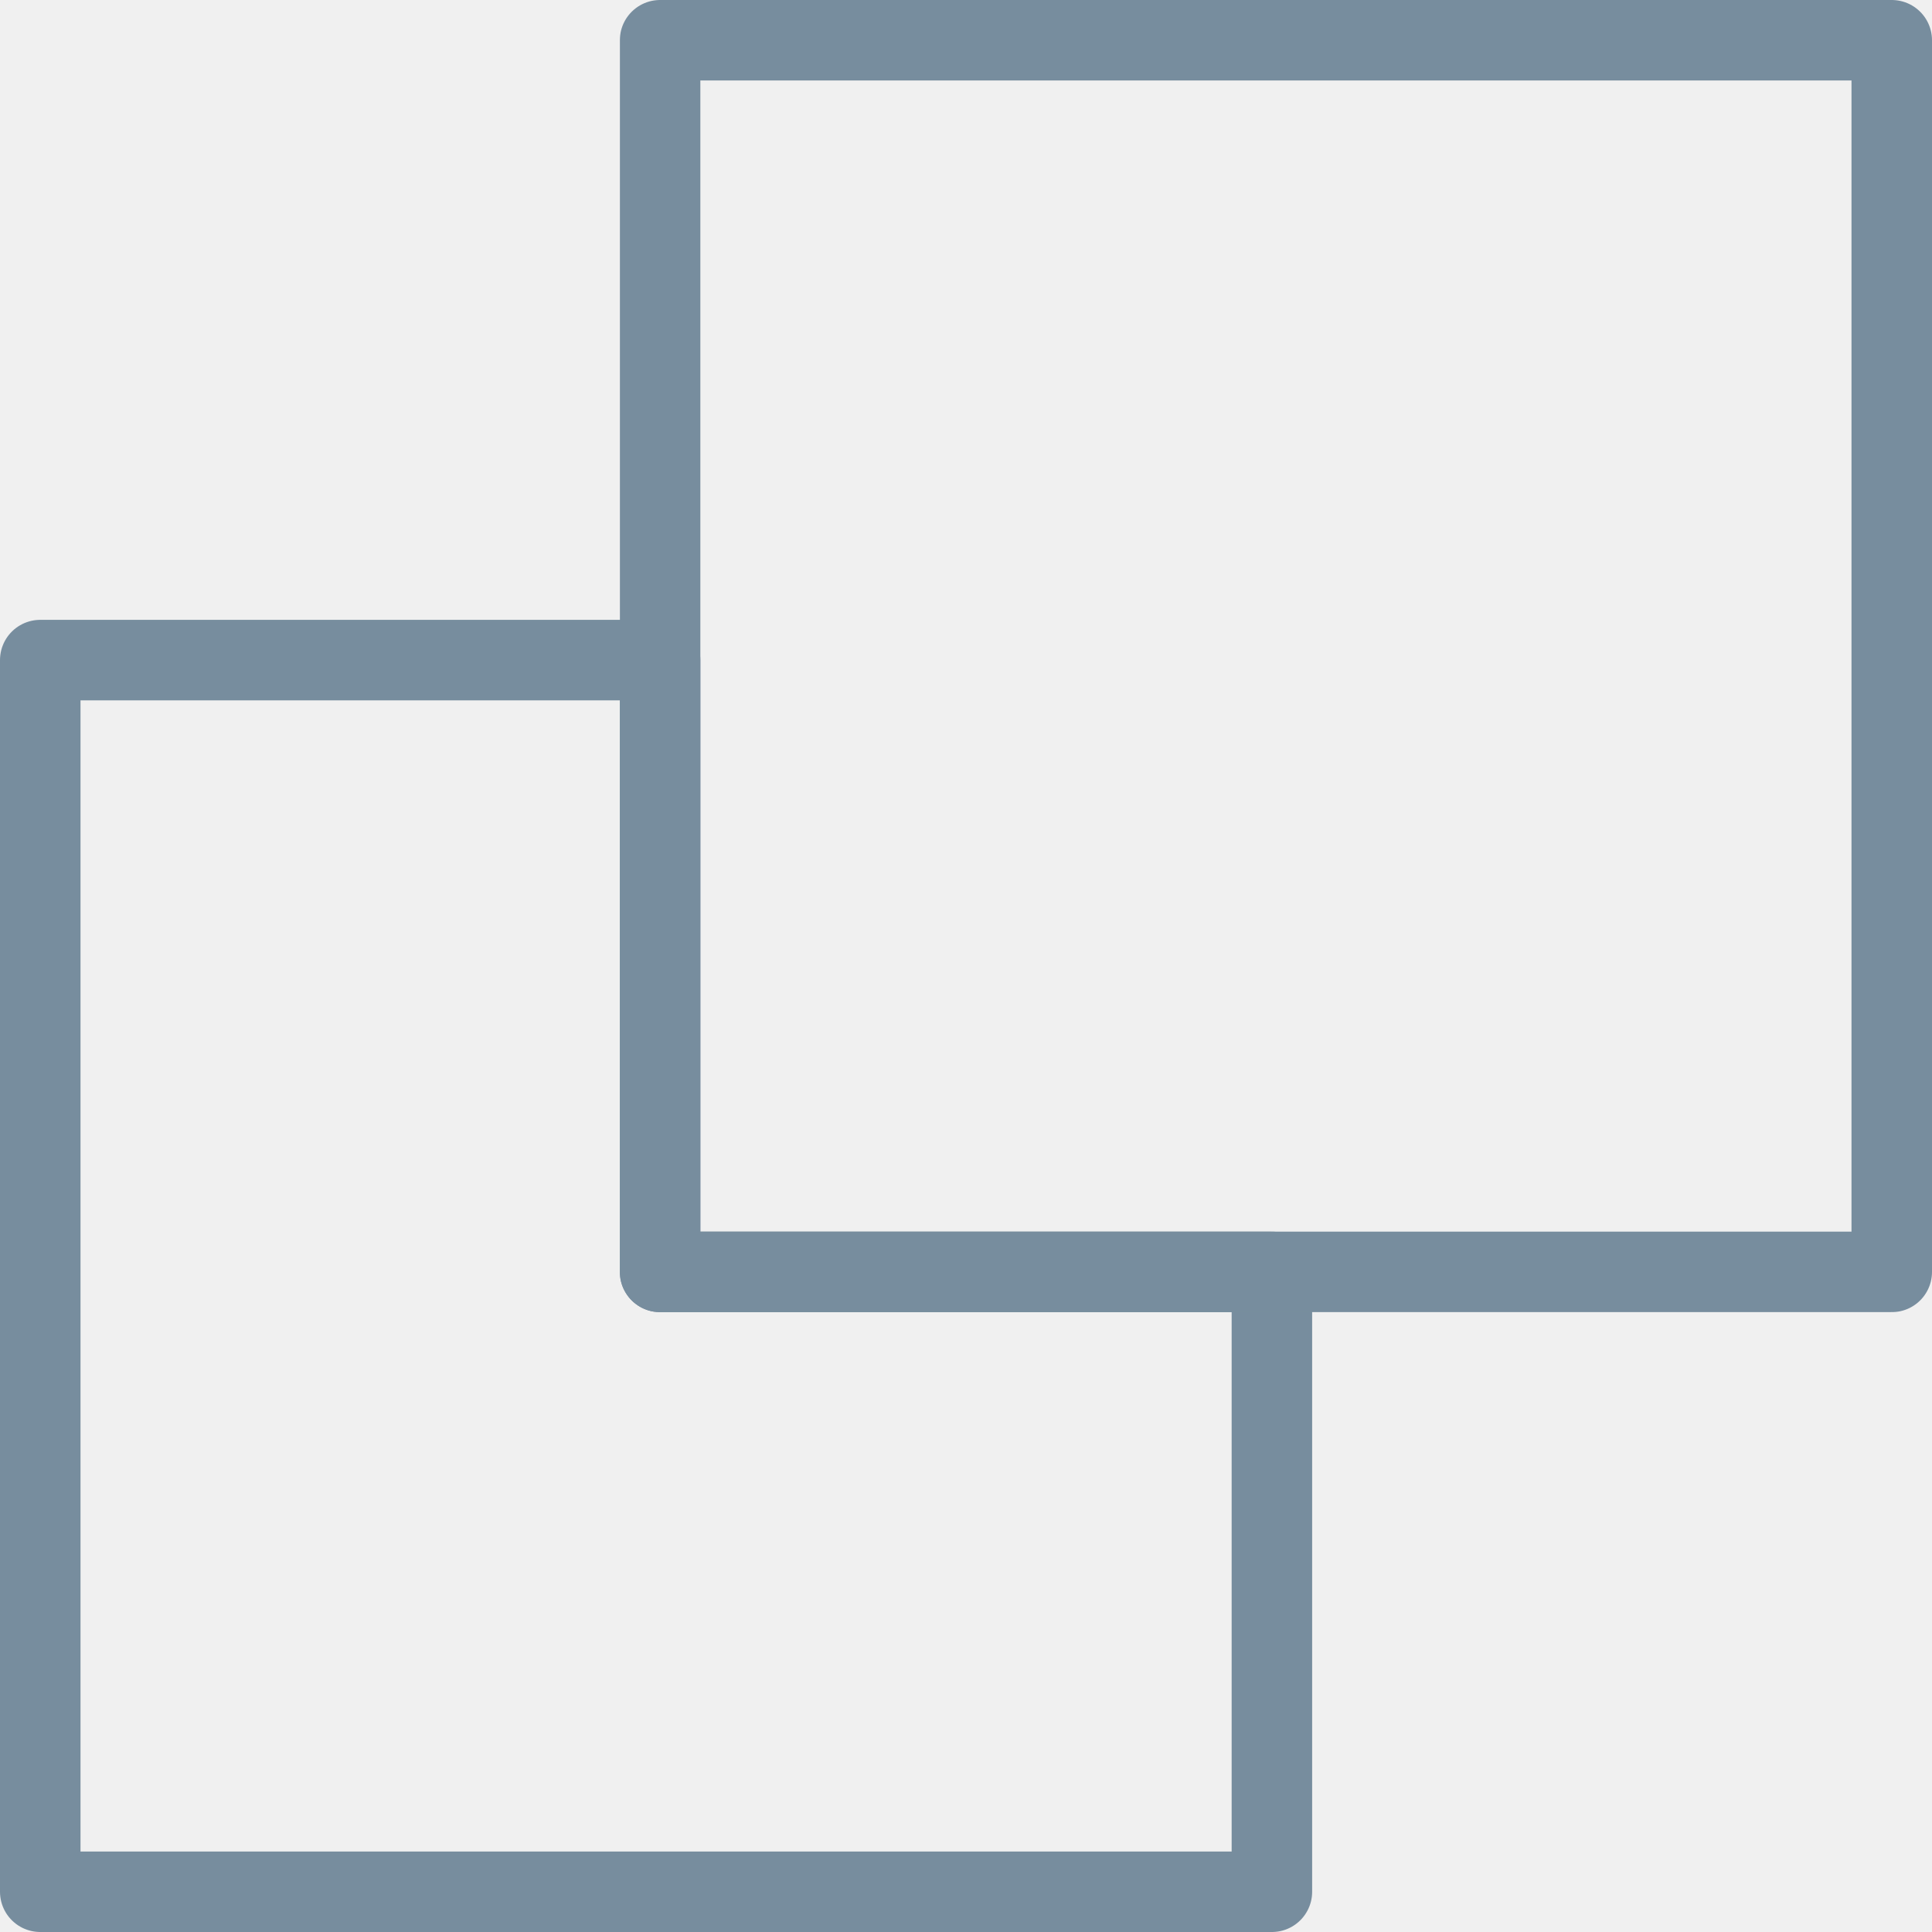
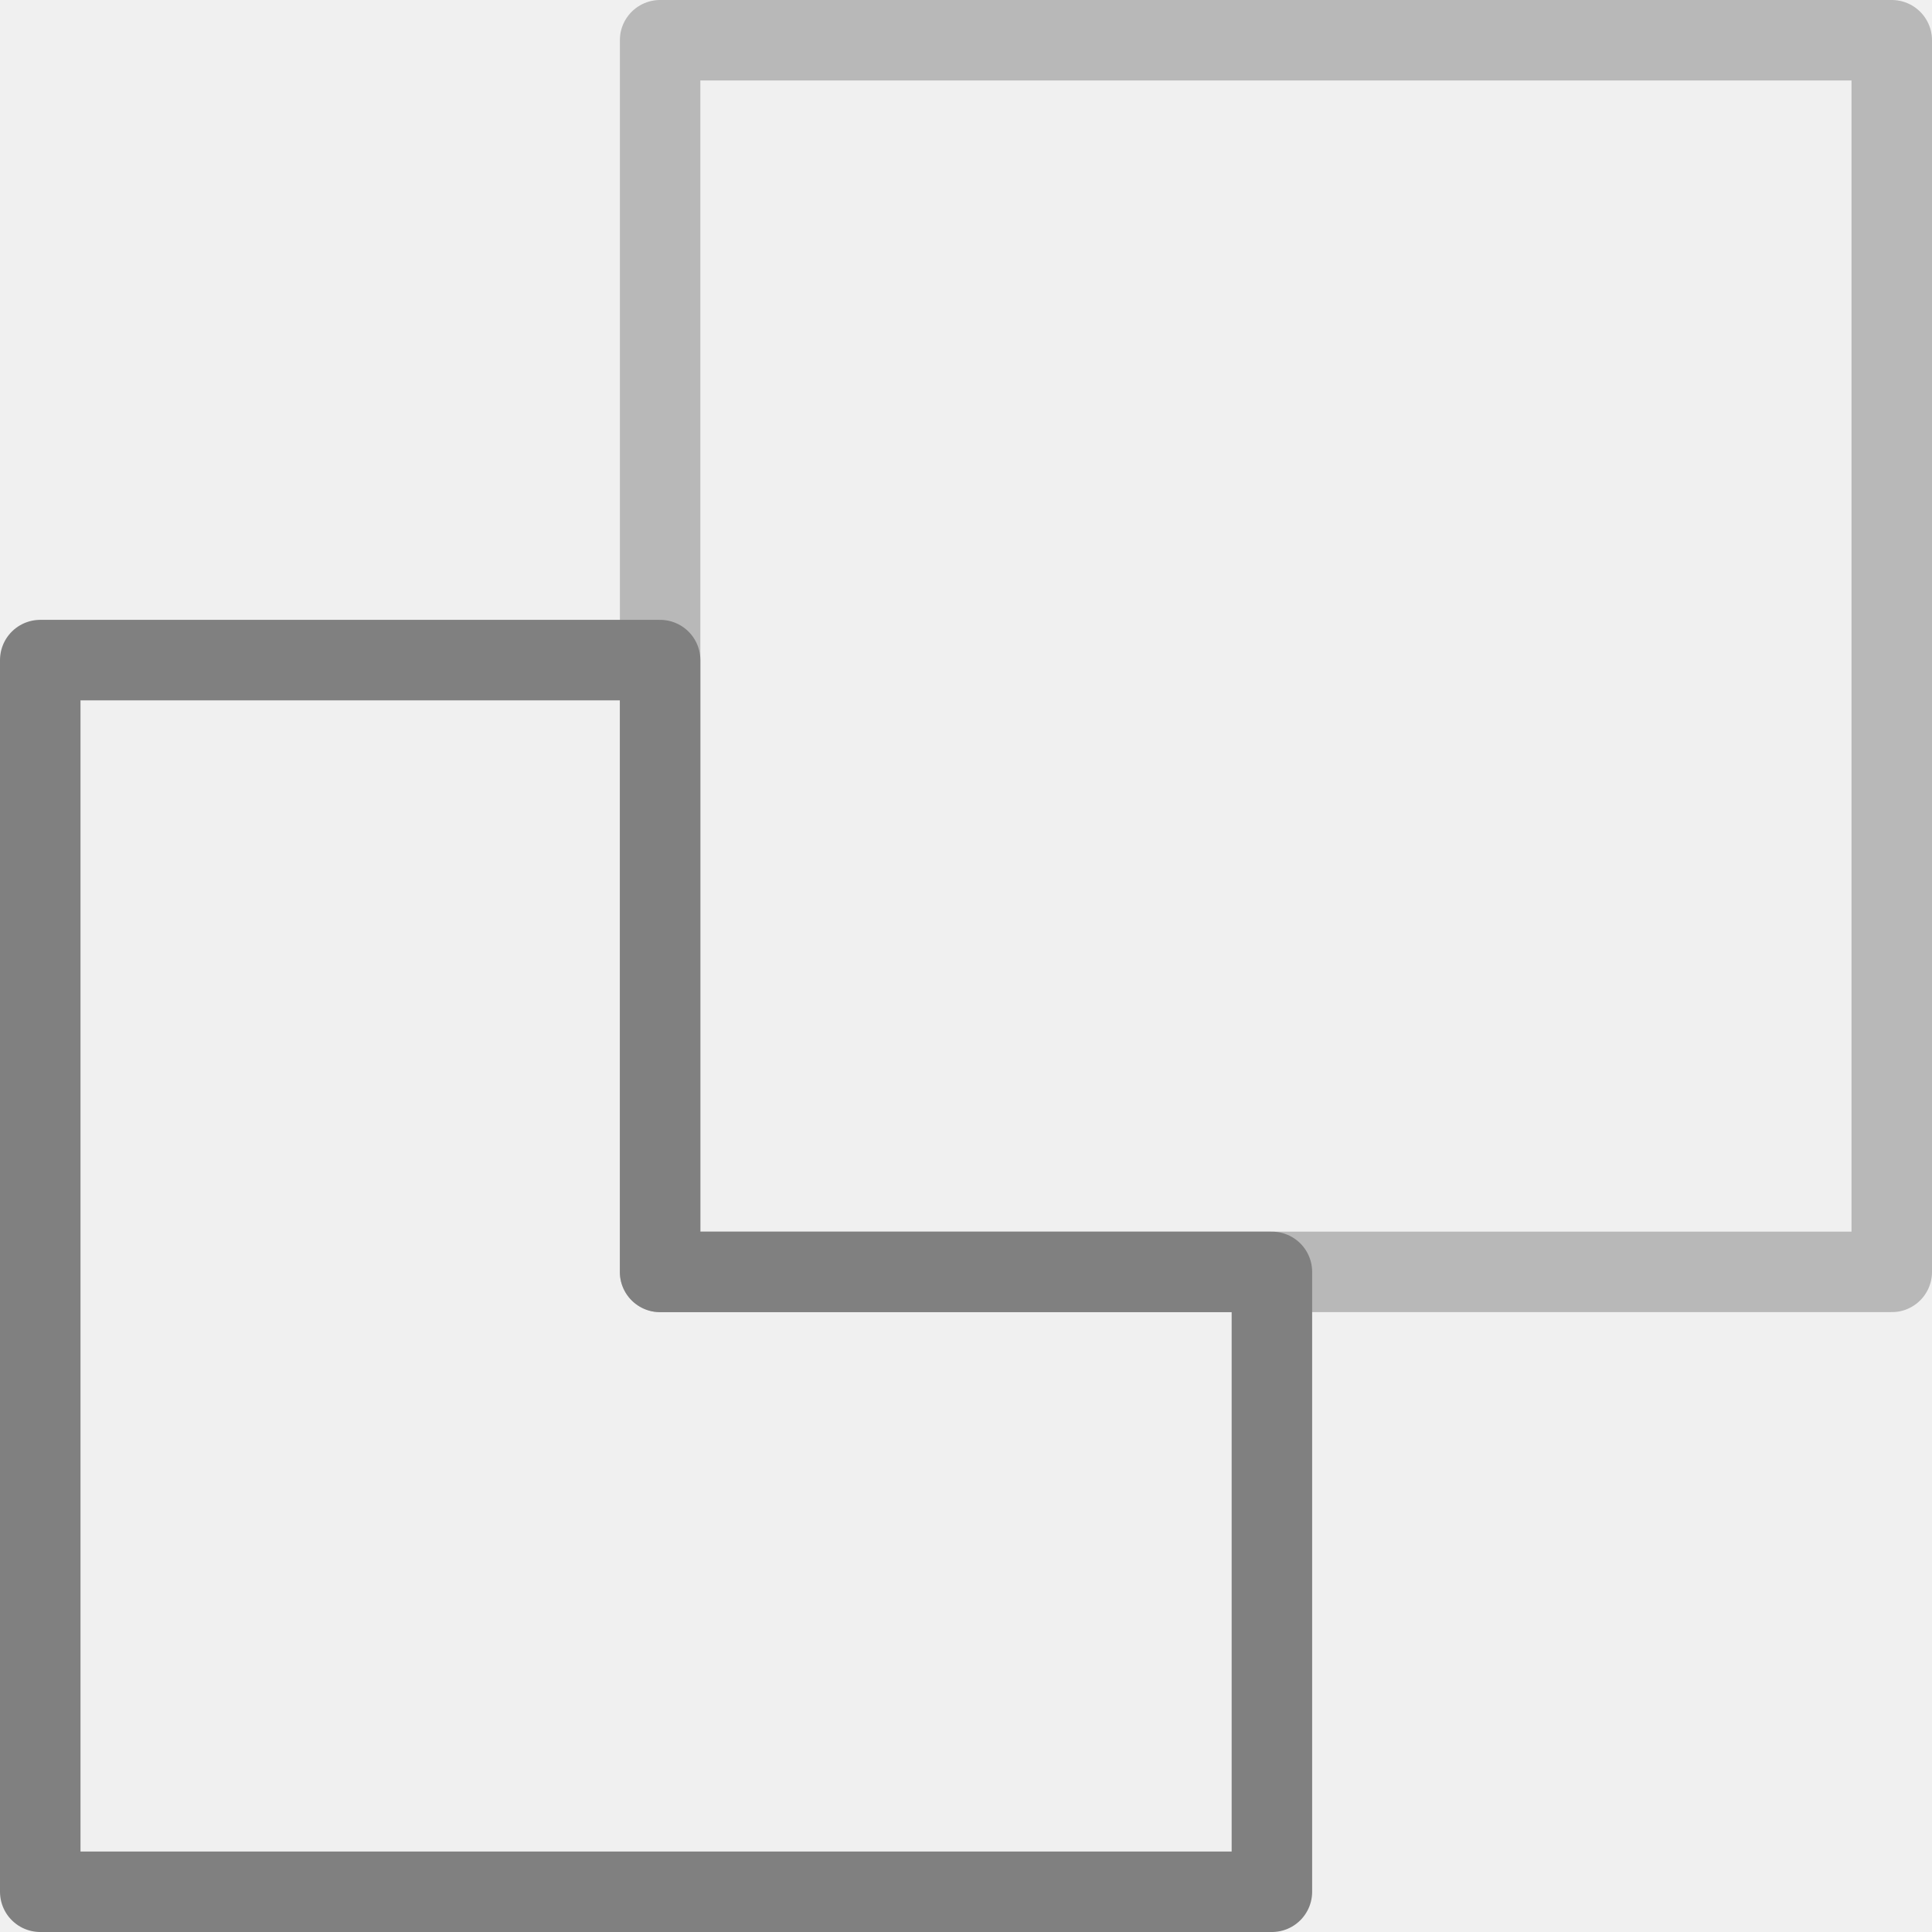
<svg xmlns="http://www.w3.org/2000/svg" version="1.1" id="group" x="0px" y="0px" viewBox="0 0 24 24" style="enable-background:new 0 0 24 24;" xml:space="preserve">
  <style type="text/css">
- 	.st0{fill:none;stroke:#778D9E;stroke-linecap:round;stroke-linejoin:round;}
+ 	.st0{fill:none;stroke:#808080;stroke-linecap:round;stroke-linejoin:round;}
	.st1{filter:url(#Adobe_OpacityMaskFilter);}
- 	.st2{fill:#FFFFFF;}
- 	.st3{mask:url(#mask-2);fill:none;stroke:#778D9E;stroke-linecap:round;stroke-linejoin:round;}
+ 	.st2{fill:#808080;}
+ 	.st3{mask:url(#mask-2);fill:none;stroke:#808080;stroke-linecap:round;stroke-linejoin:round;}
</style>
  <polygon id="Stroke-1" class="st0" points="15.8,23.5 15.8,15.8 8.2,15.8 8.2,8.2 0.5,8.2 0.5,23.5 " />
  <g id="Clip-4">
</g>
  <defs>
    <filter id="Adobe_OpacityMaskFilter" filterUnits="userSpaceOnUse" x="7.7" y="0" width="16.3" height="16.3">
      <feColorMatrix type="matrix" values="1 0 0 0 0  0 1 0 0 0  0 0 1 0 0  0 0 0 1 0" />
    </filter>
  </defs>
  <mask maskUnits="userSpaceOnUse" x="7.7" y="0" width="16.3" height="16.3" id="mask-2">
    <g class="st1">
      <polygon id="path-1" class="st2" points="0,24 24,24 24,0 0,0   " />
    </g>
  </mask>
  <polygon id="Stroke-3" class="st3" points="8.2,15.8 23.5,15.8 23.5,0.5 8.2,0.5 " />
</svg>
